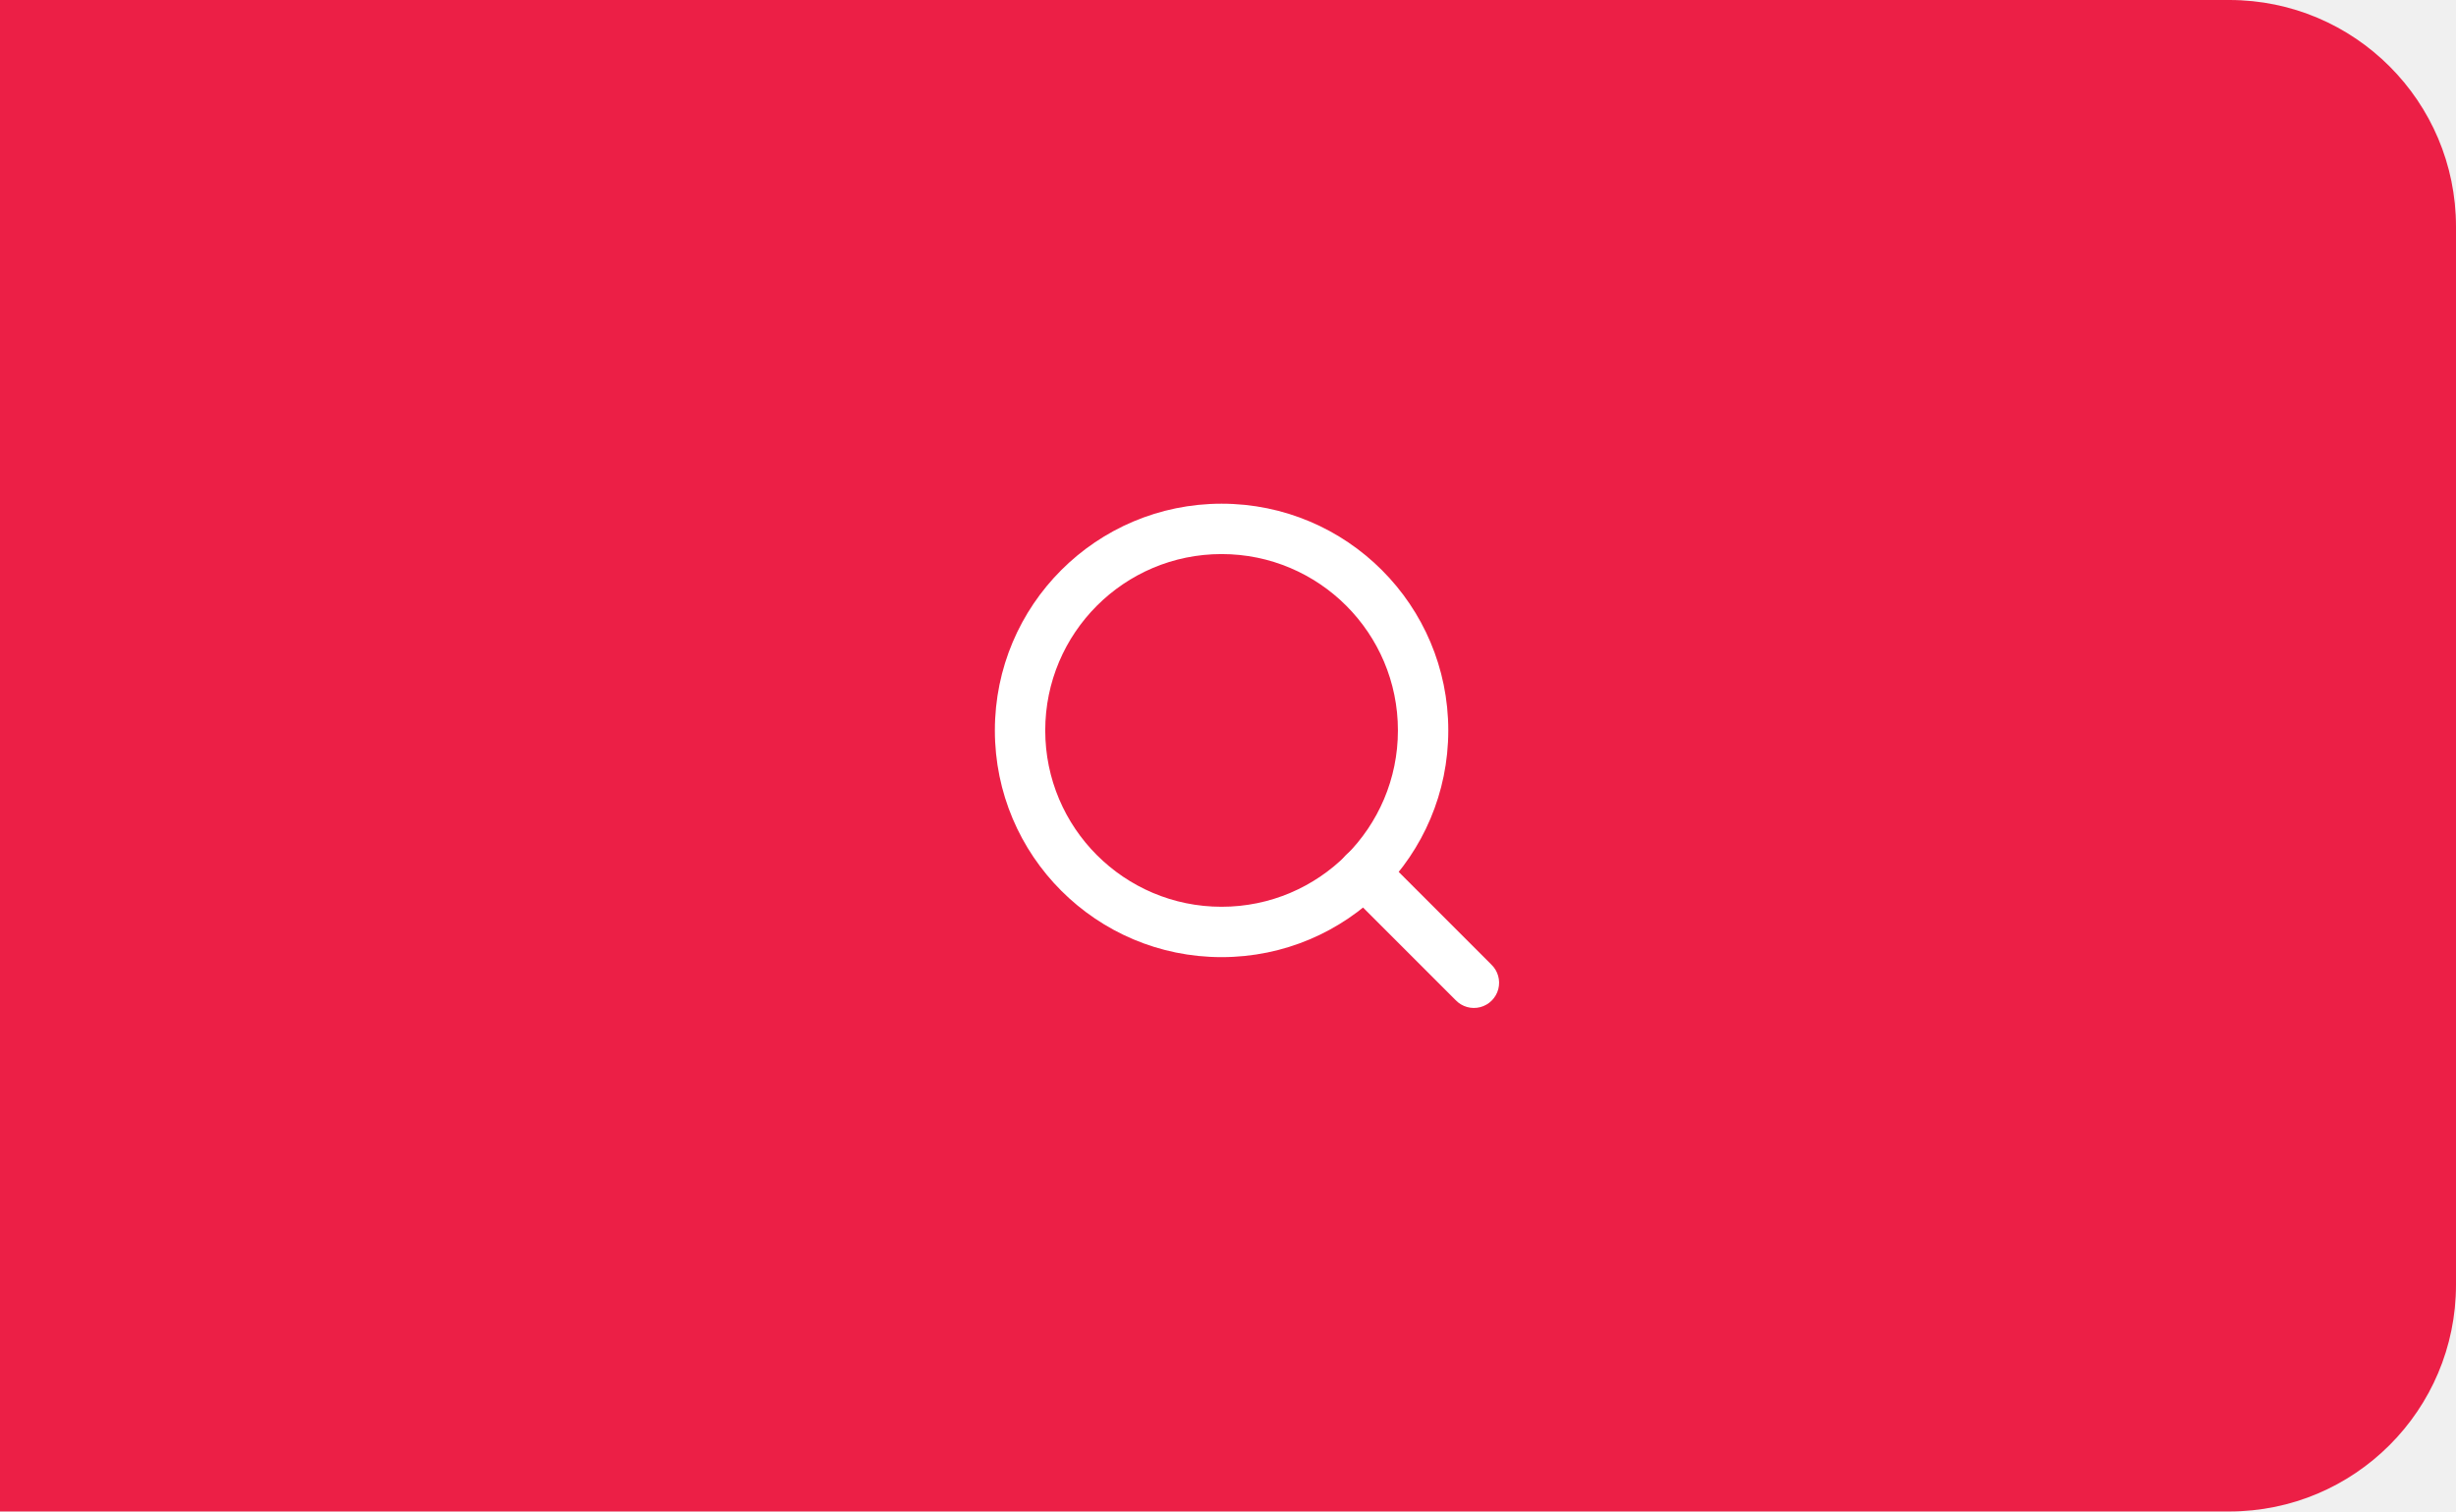
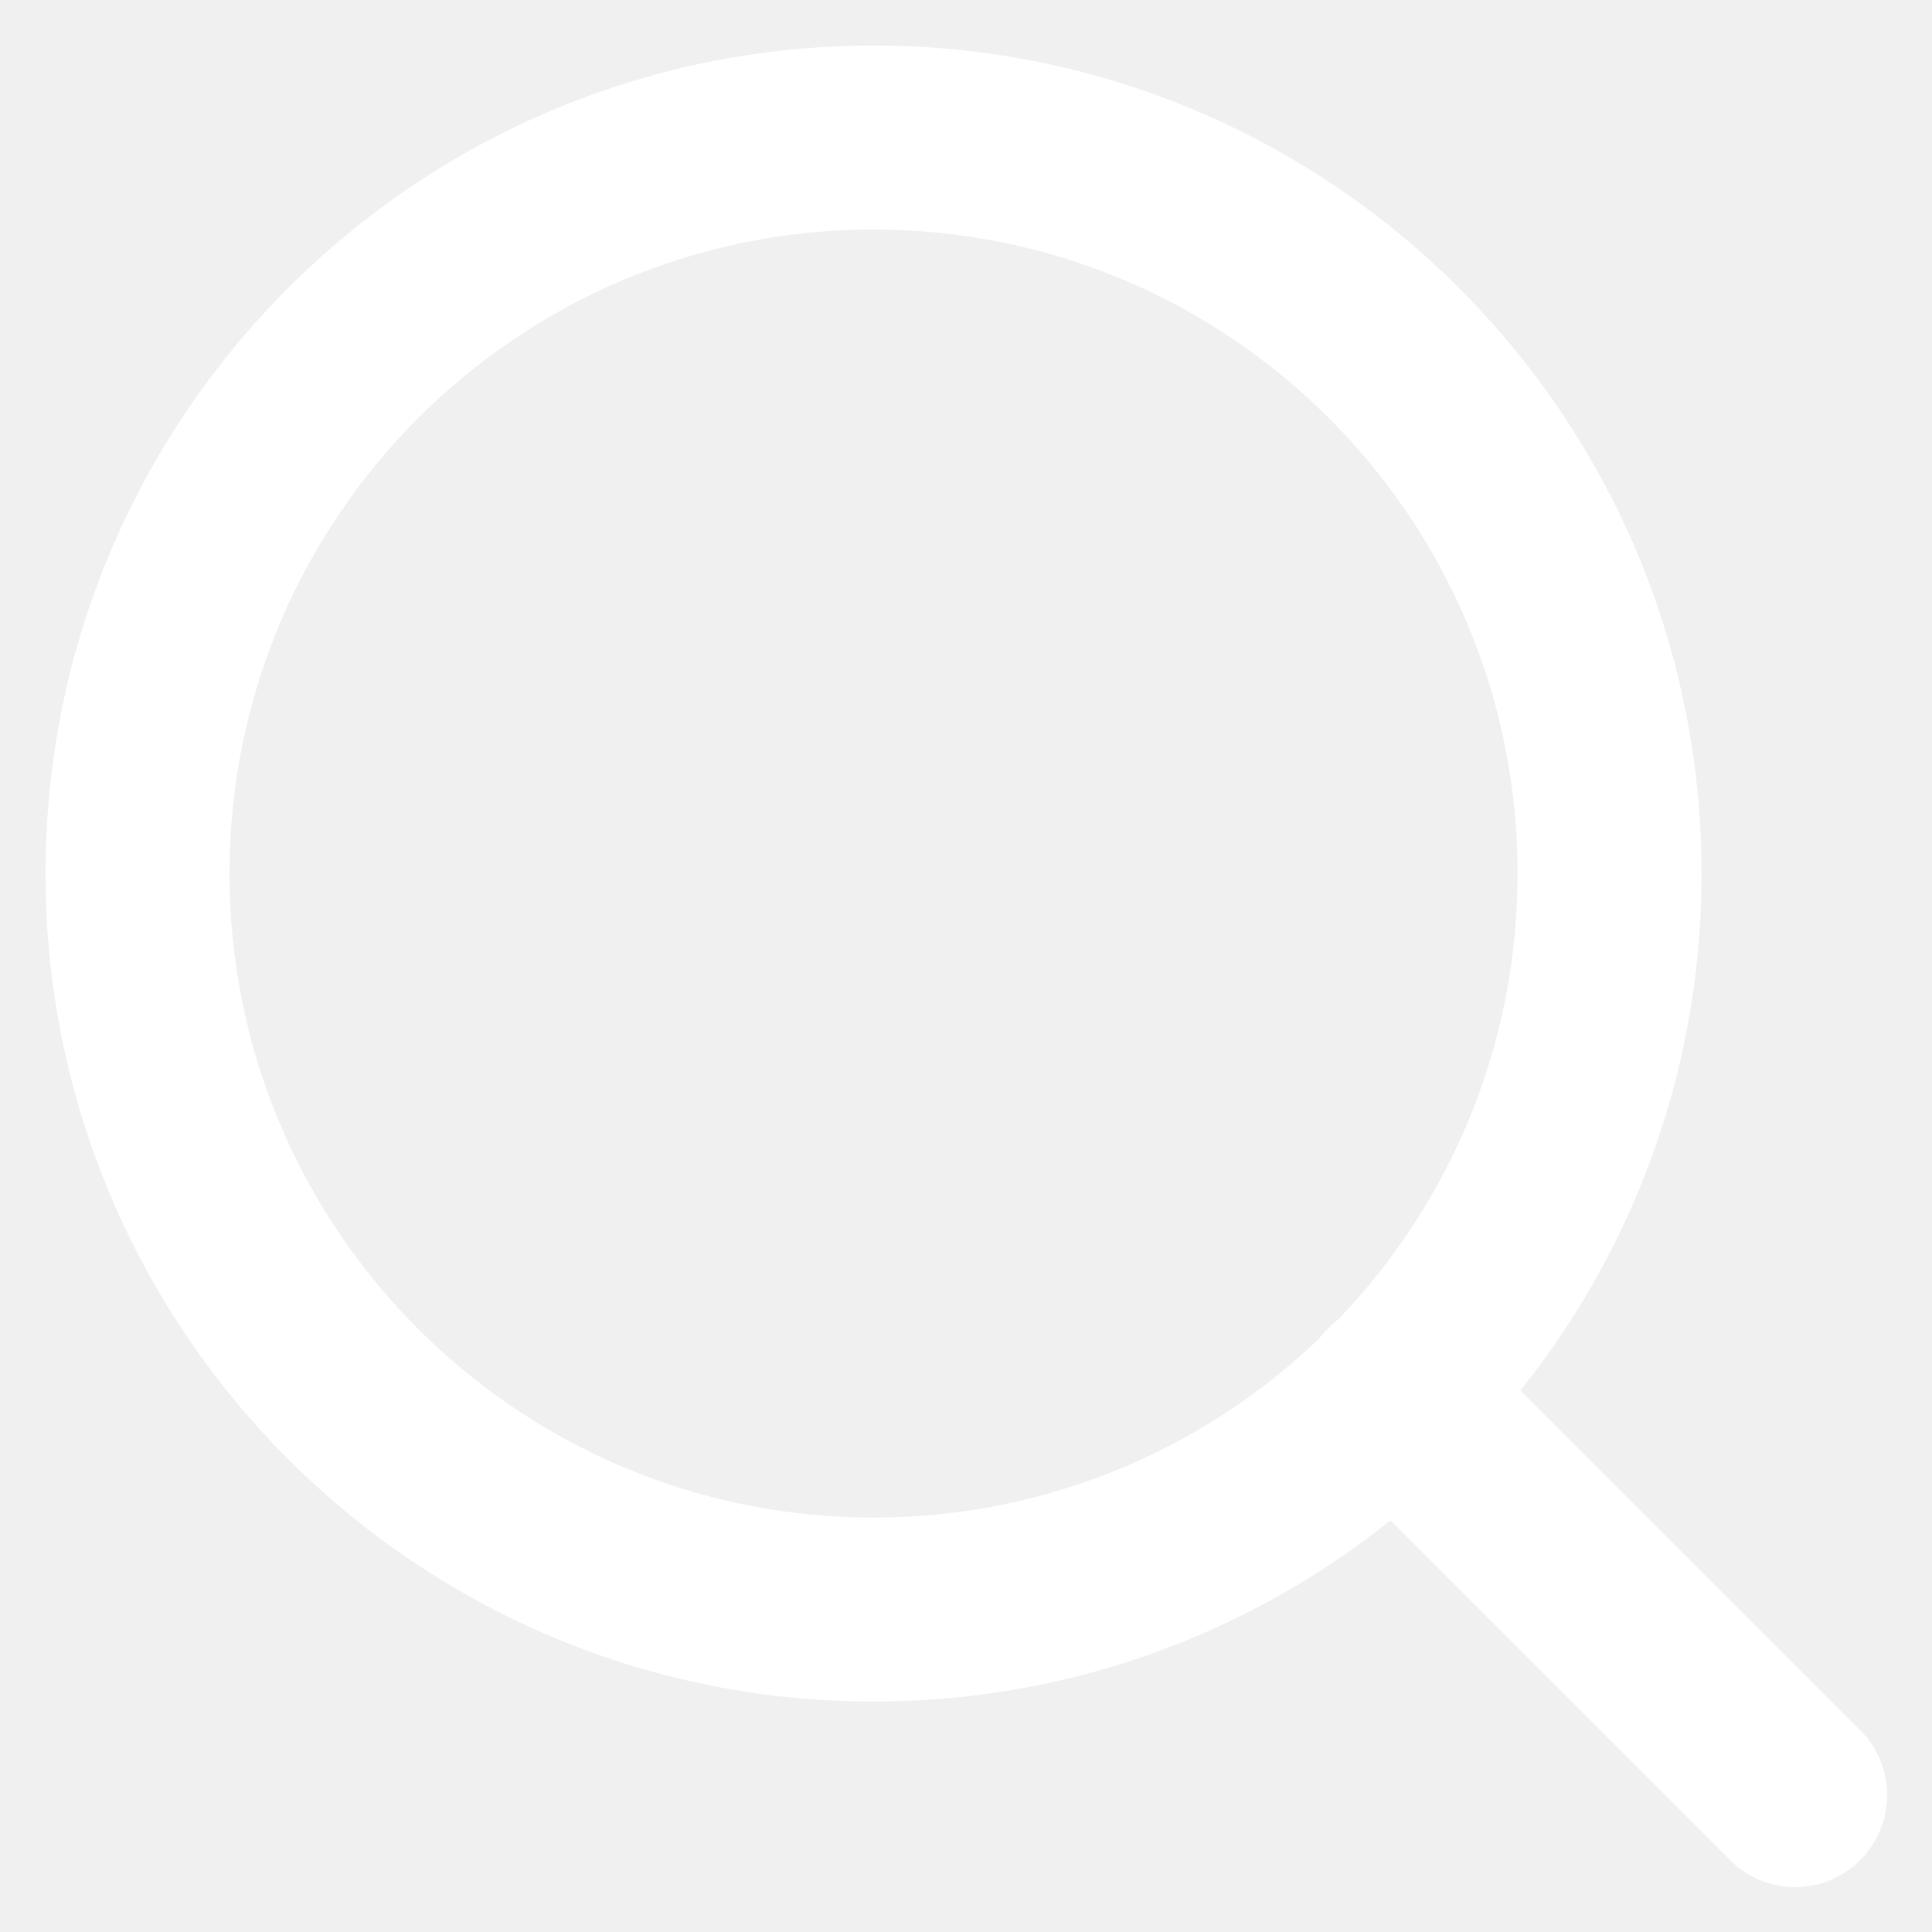
- <svg xmlns="http://www.w3.org/2000/svg" width="65" height="40" viewBox="0 0 65 40">
+ <svg xmlns="http://www.w3.org/2000/svg" width="14" height="14" viewBox="0 0 14 14">
  <g>
    <g>
-       <g>
-         <path fill="#ec1f46" d="M0 0h59a6 6 0 0 1 6 6v28a6 6 0 0 1-6 6H0z" />
-       </g>
-       <g>
-         <g />
-         <g>
-           <path fill="#fff" d="M36.997 19.33a4.667 4.667 0 1 1-9.334 0 4.667 4.667 0 0 1 9.334 0zm-4.667 6a6 6 0 1 0 0-12 6 6 0 0 0 0 12z" />
-         </g>
-         <g>
-           <path fill="#fff" d="M35.625 22.625c.26-.26.683-.26.943 0l2.9 2.9a.667.667 0 1 1-.943.943l-2.9-2.9a.667.667 0 0 1 0-.943z" />
-         </g>
-       </g>
+       <path fill="#fff" d="M10.997 6.33a4.667 4.667 0 1 1-9.334 0 4.667 4.667 0 0 1 9.334 0zm-4.667 6a6 6 0 1 0 0-12 6 6 0 0 0 0 12z" />
+     </g>
+     <g>
+       <path fill="#fff" d="M9.625 9.625c.26-.26.683-.26.943 0l2.9 2.9a.667.667 0 1 1-.943.943l-2.9-2.9a.667.667 0 0 1 0-.943z" />
    </g>
  </g>
</svg>
